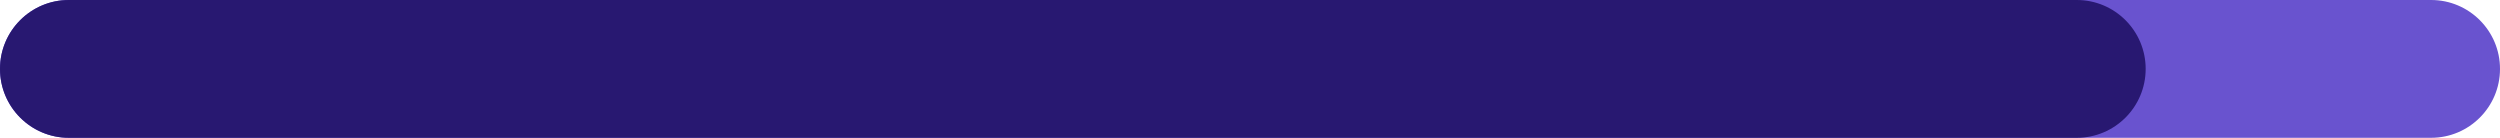
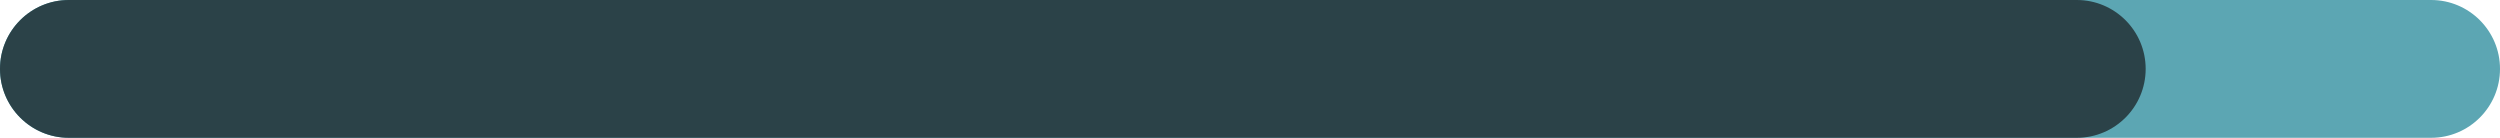
<svg xmlns="http://www.w3.org/2000/svg" width="127" height="7" viewBox="0 0 127 7" fill="none">
-   <rect width="127" height="7" rx="3.5" fill="#6953CF" />
-   <rect width="109" height="7" rx="3.5" fill="#281871" />
+   <rect width="127" height="7" rx="3.5" fill="#5CA6B3" />
+   <rect width="109" height="7" rx="3.5" fill="#2B4248" />
</svg>
